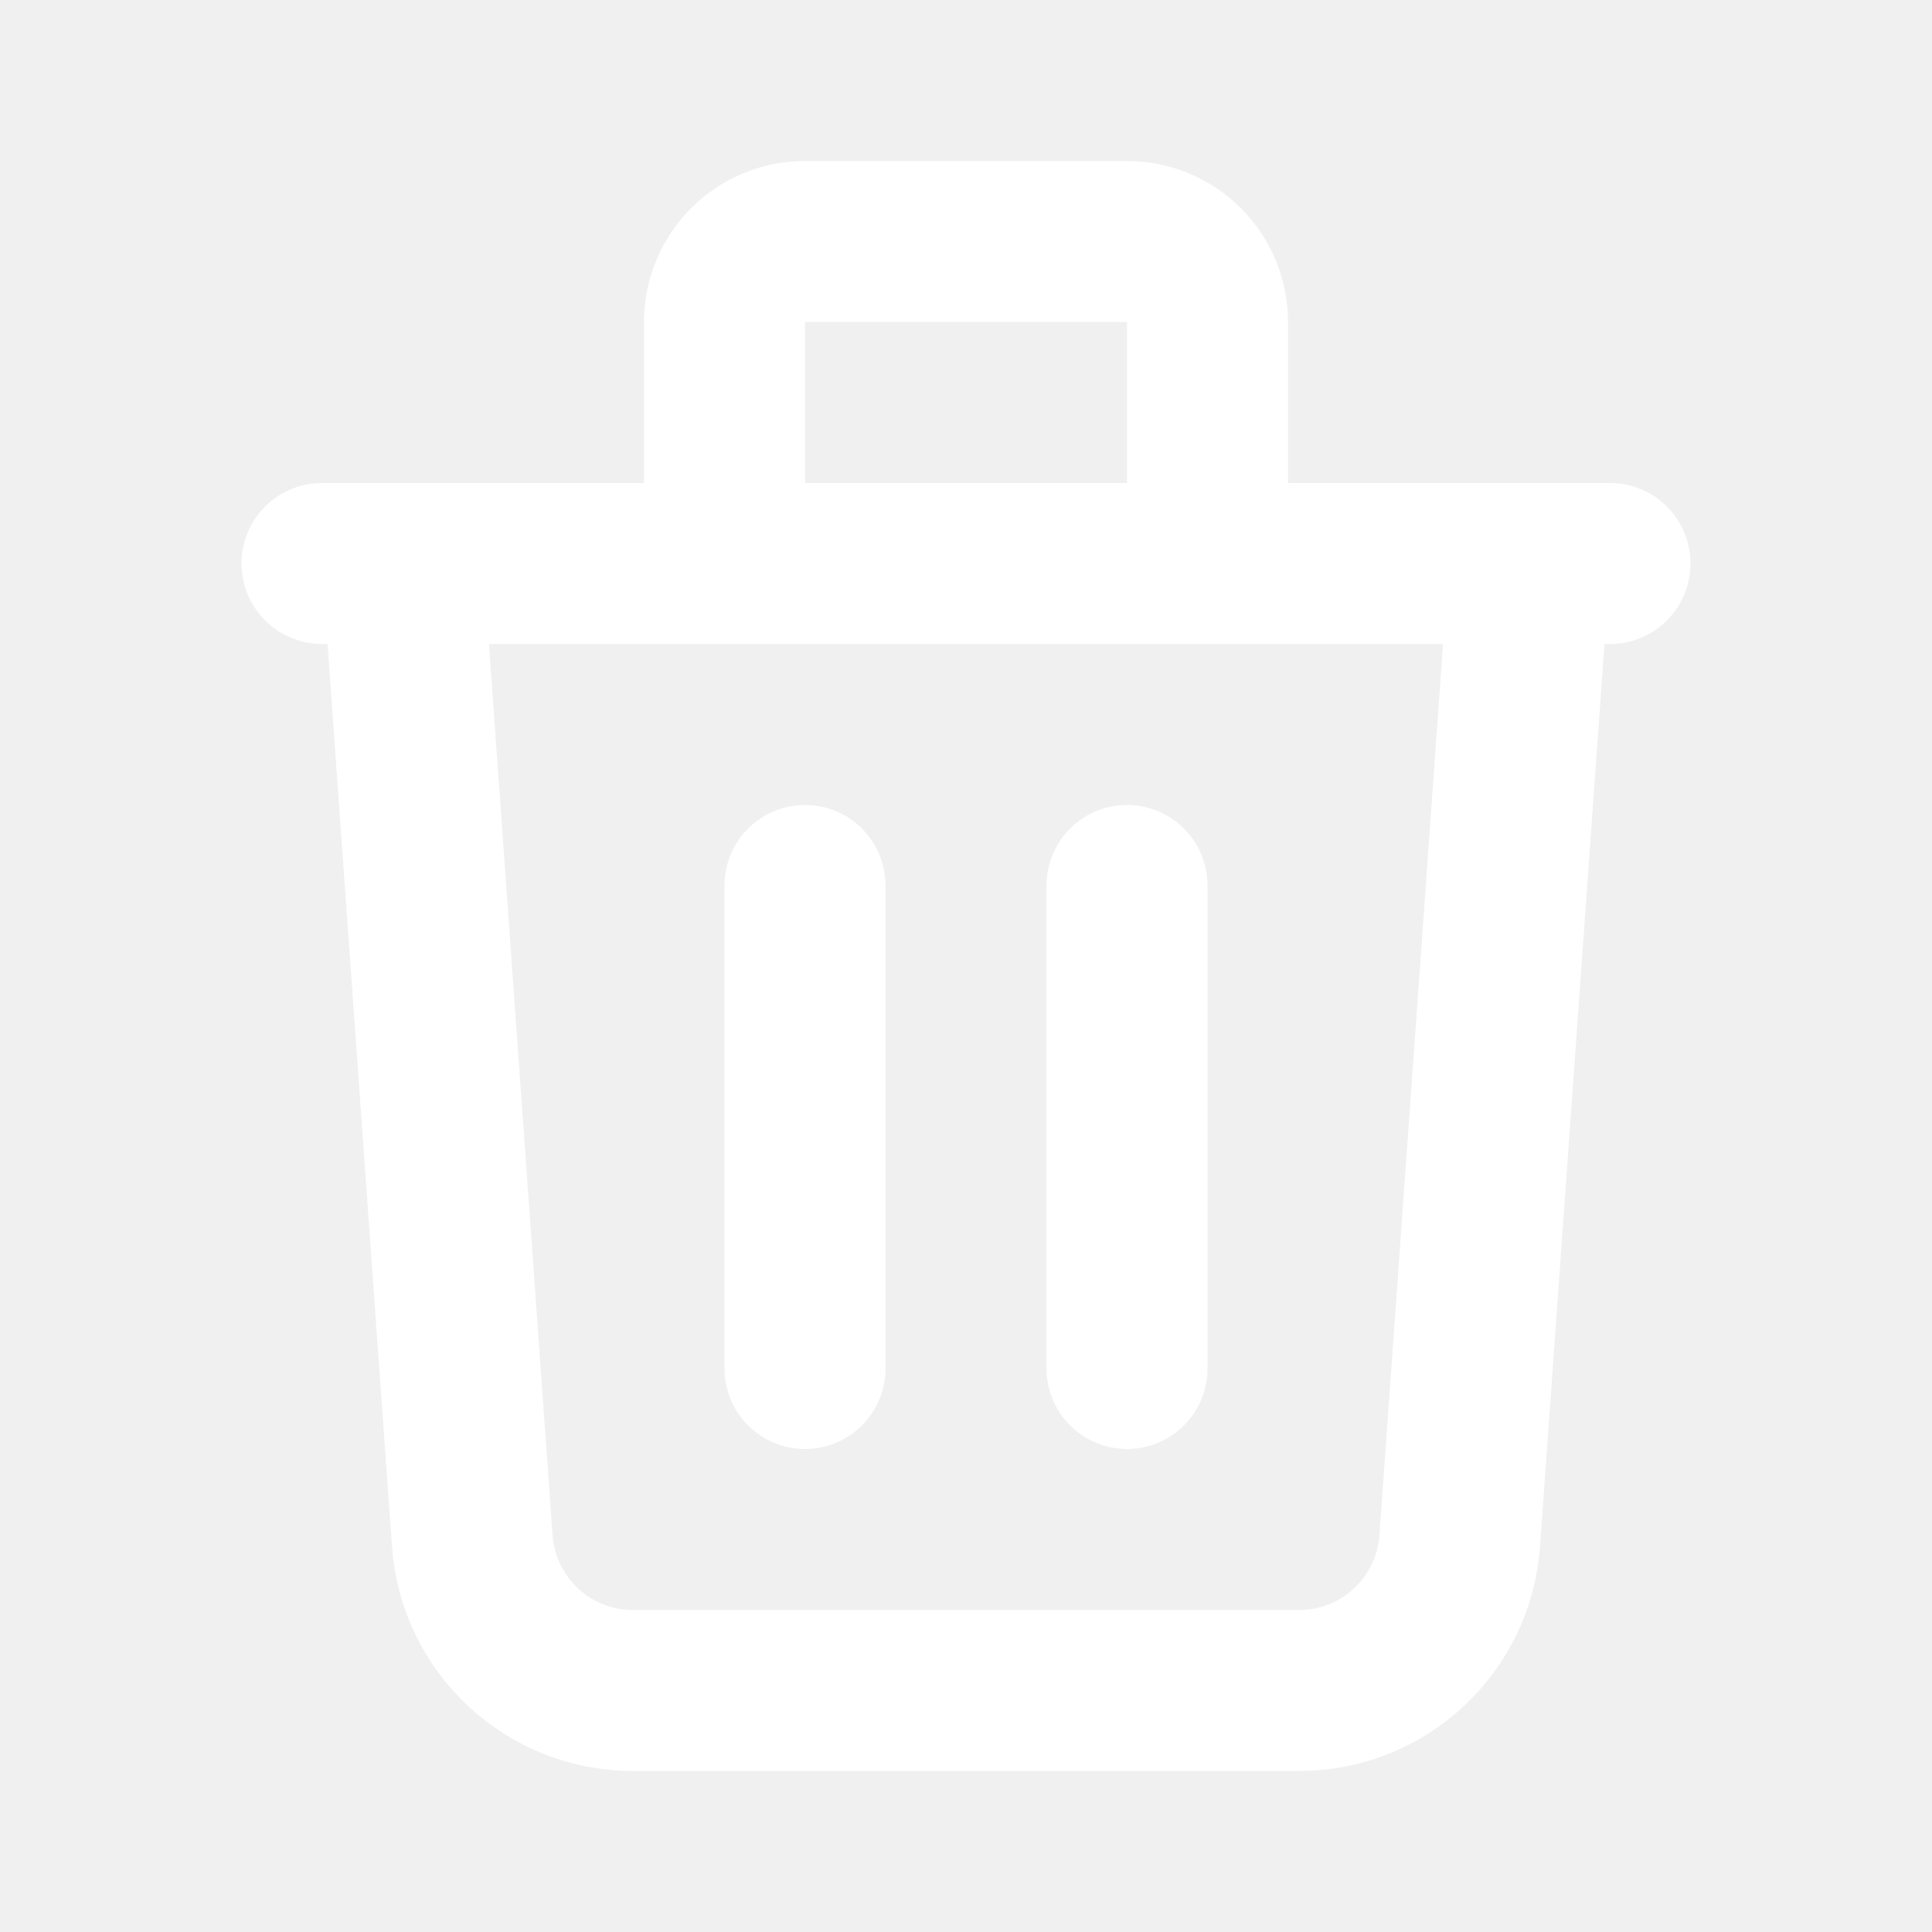
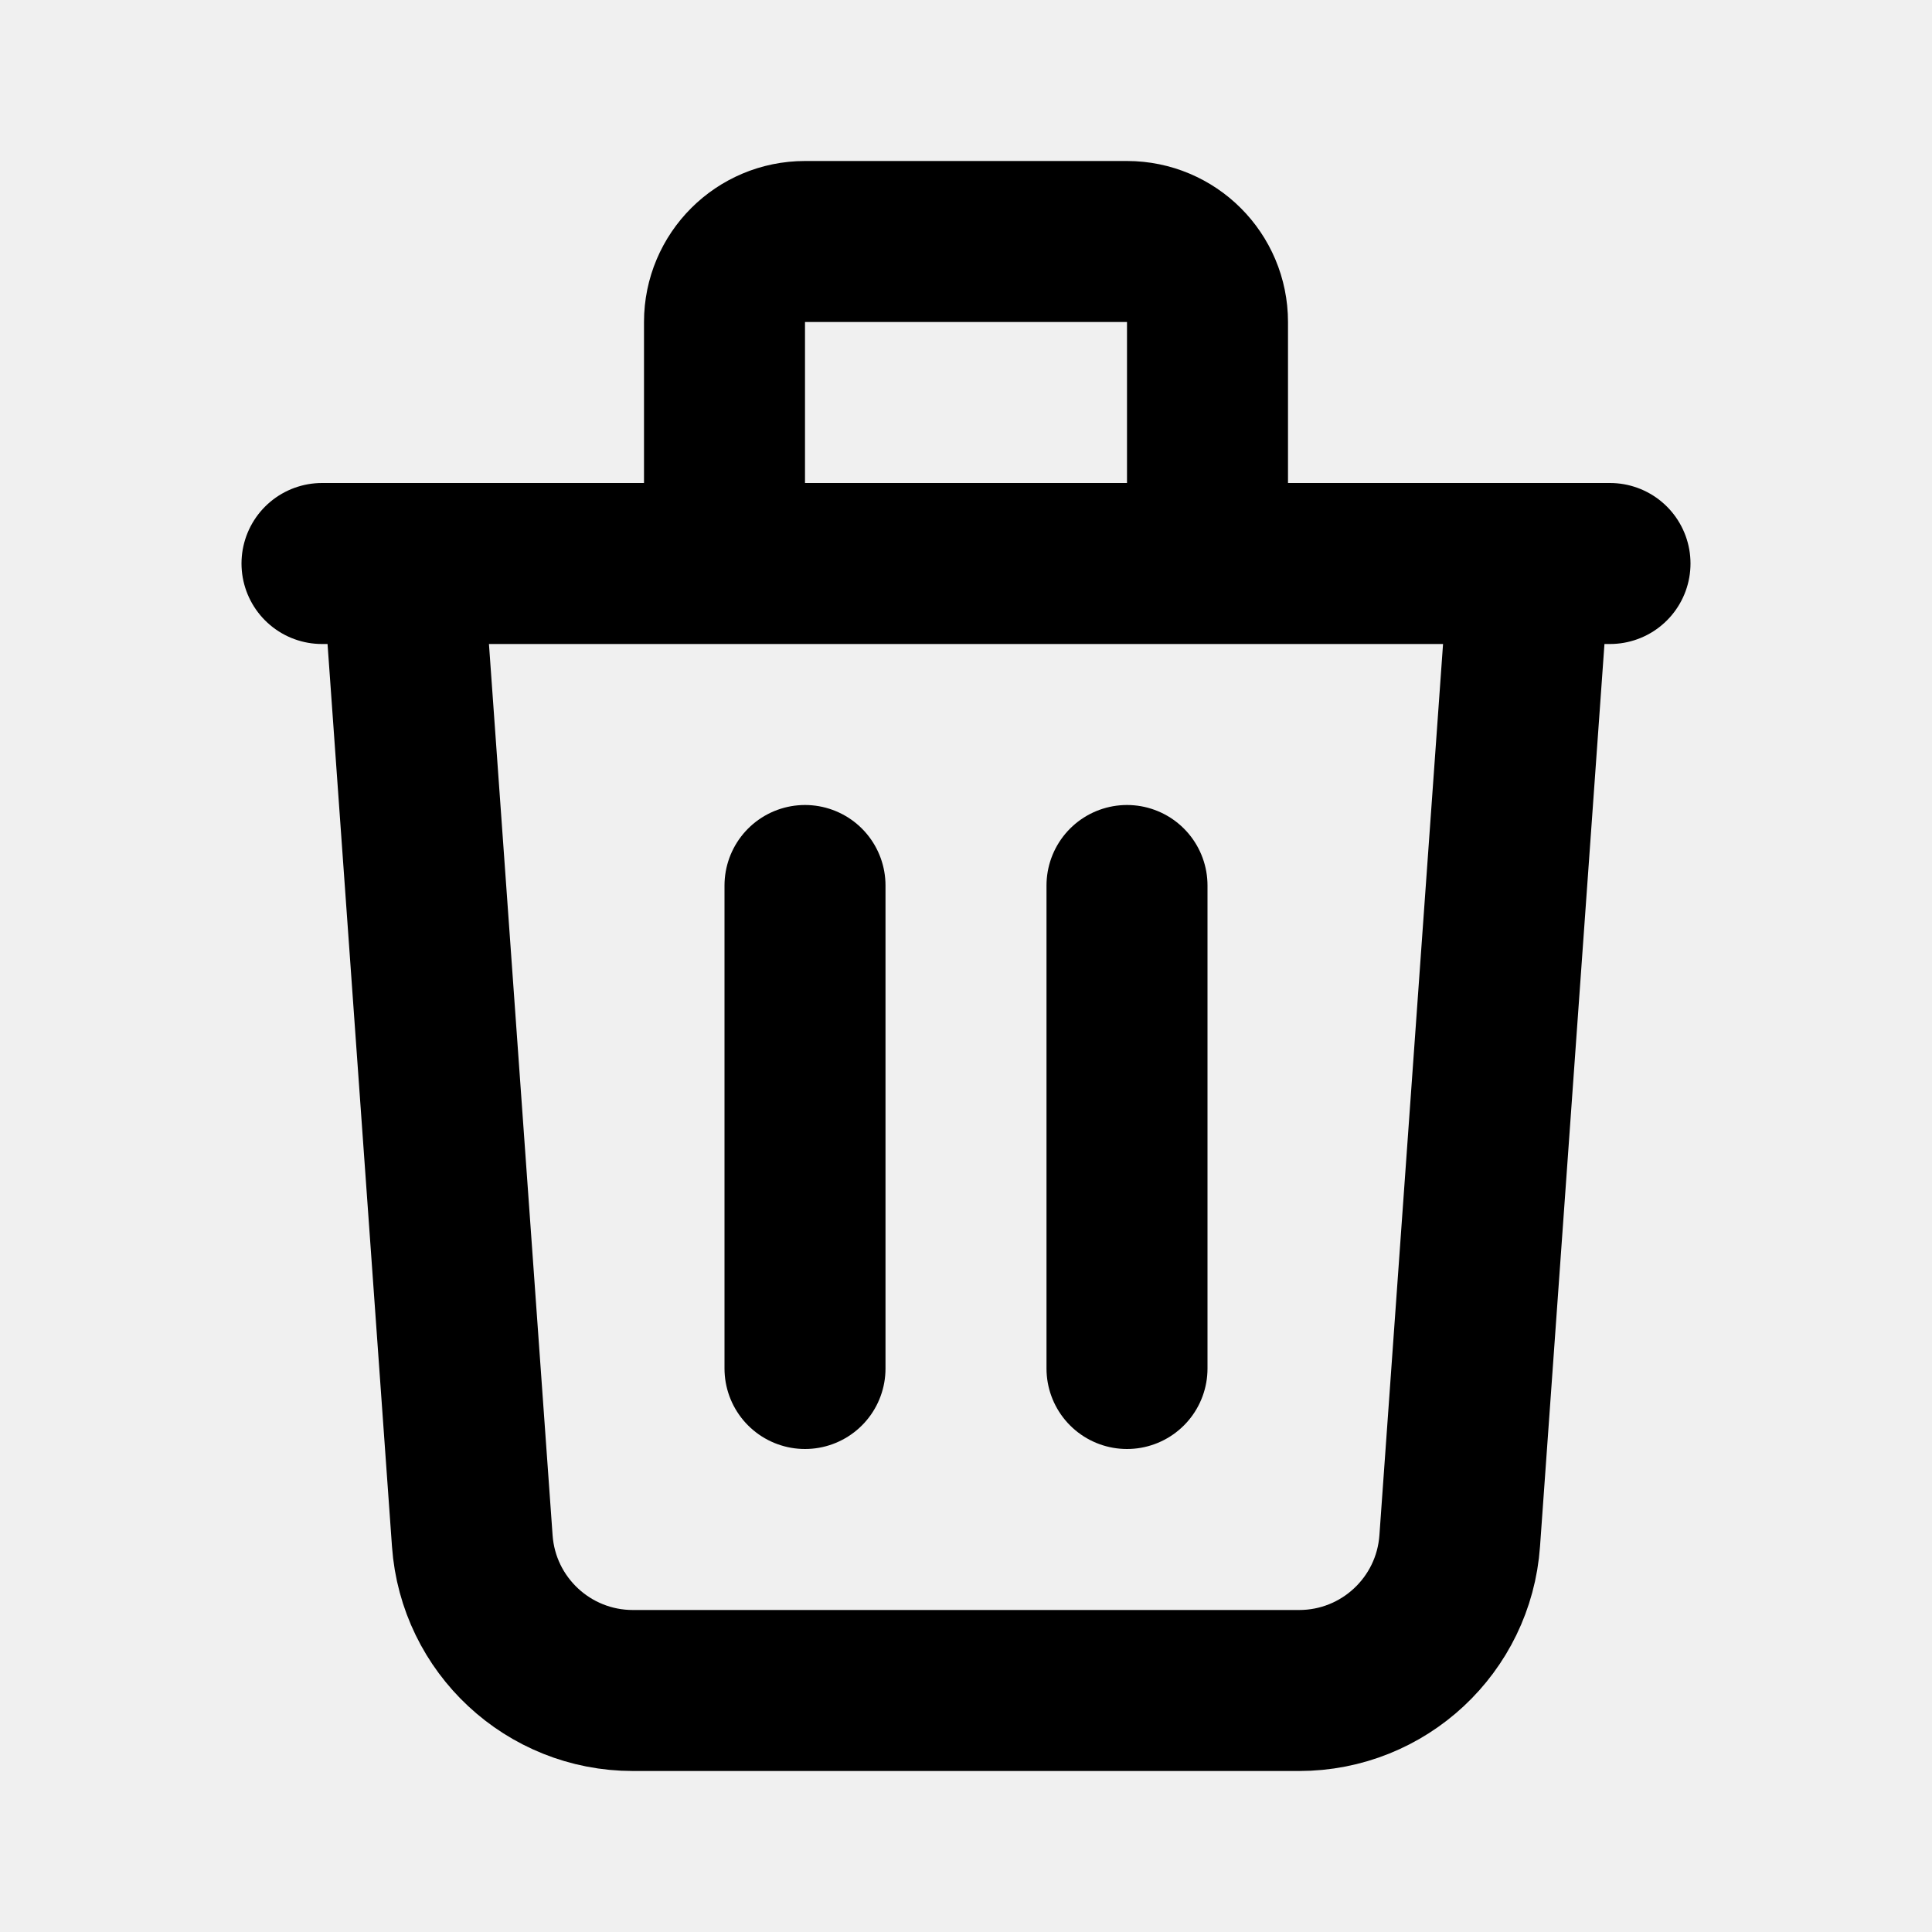
- <svg xmlns="http://www.w3.org/2000/svg" class="h-6 w-6" fill="none" viewBox="0 0 24 24" stroke="#fff">
+ <svg xmlns="http://www.w3.org/2000/svg" class="h-6 w-6" fill="none" viewBox="0 0 24 24" stroke="#000">
  <path stroke-linecap="round" stroke-linejoin="round" stroke-width="2" d="M19 7l-.867 12.142A2 2 0 0116.138 21H7.862a2 2 0 01-1.995-1.858L5 7m5 4v6m4-6v6m1-10V4a1 1 0 00-1-1h-4a1 1 0 00-1 1v3M4 7h16" />
</svg>
